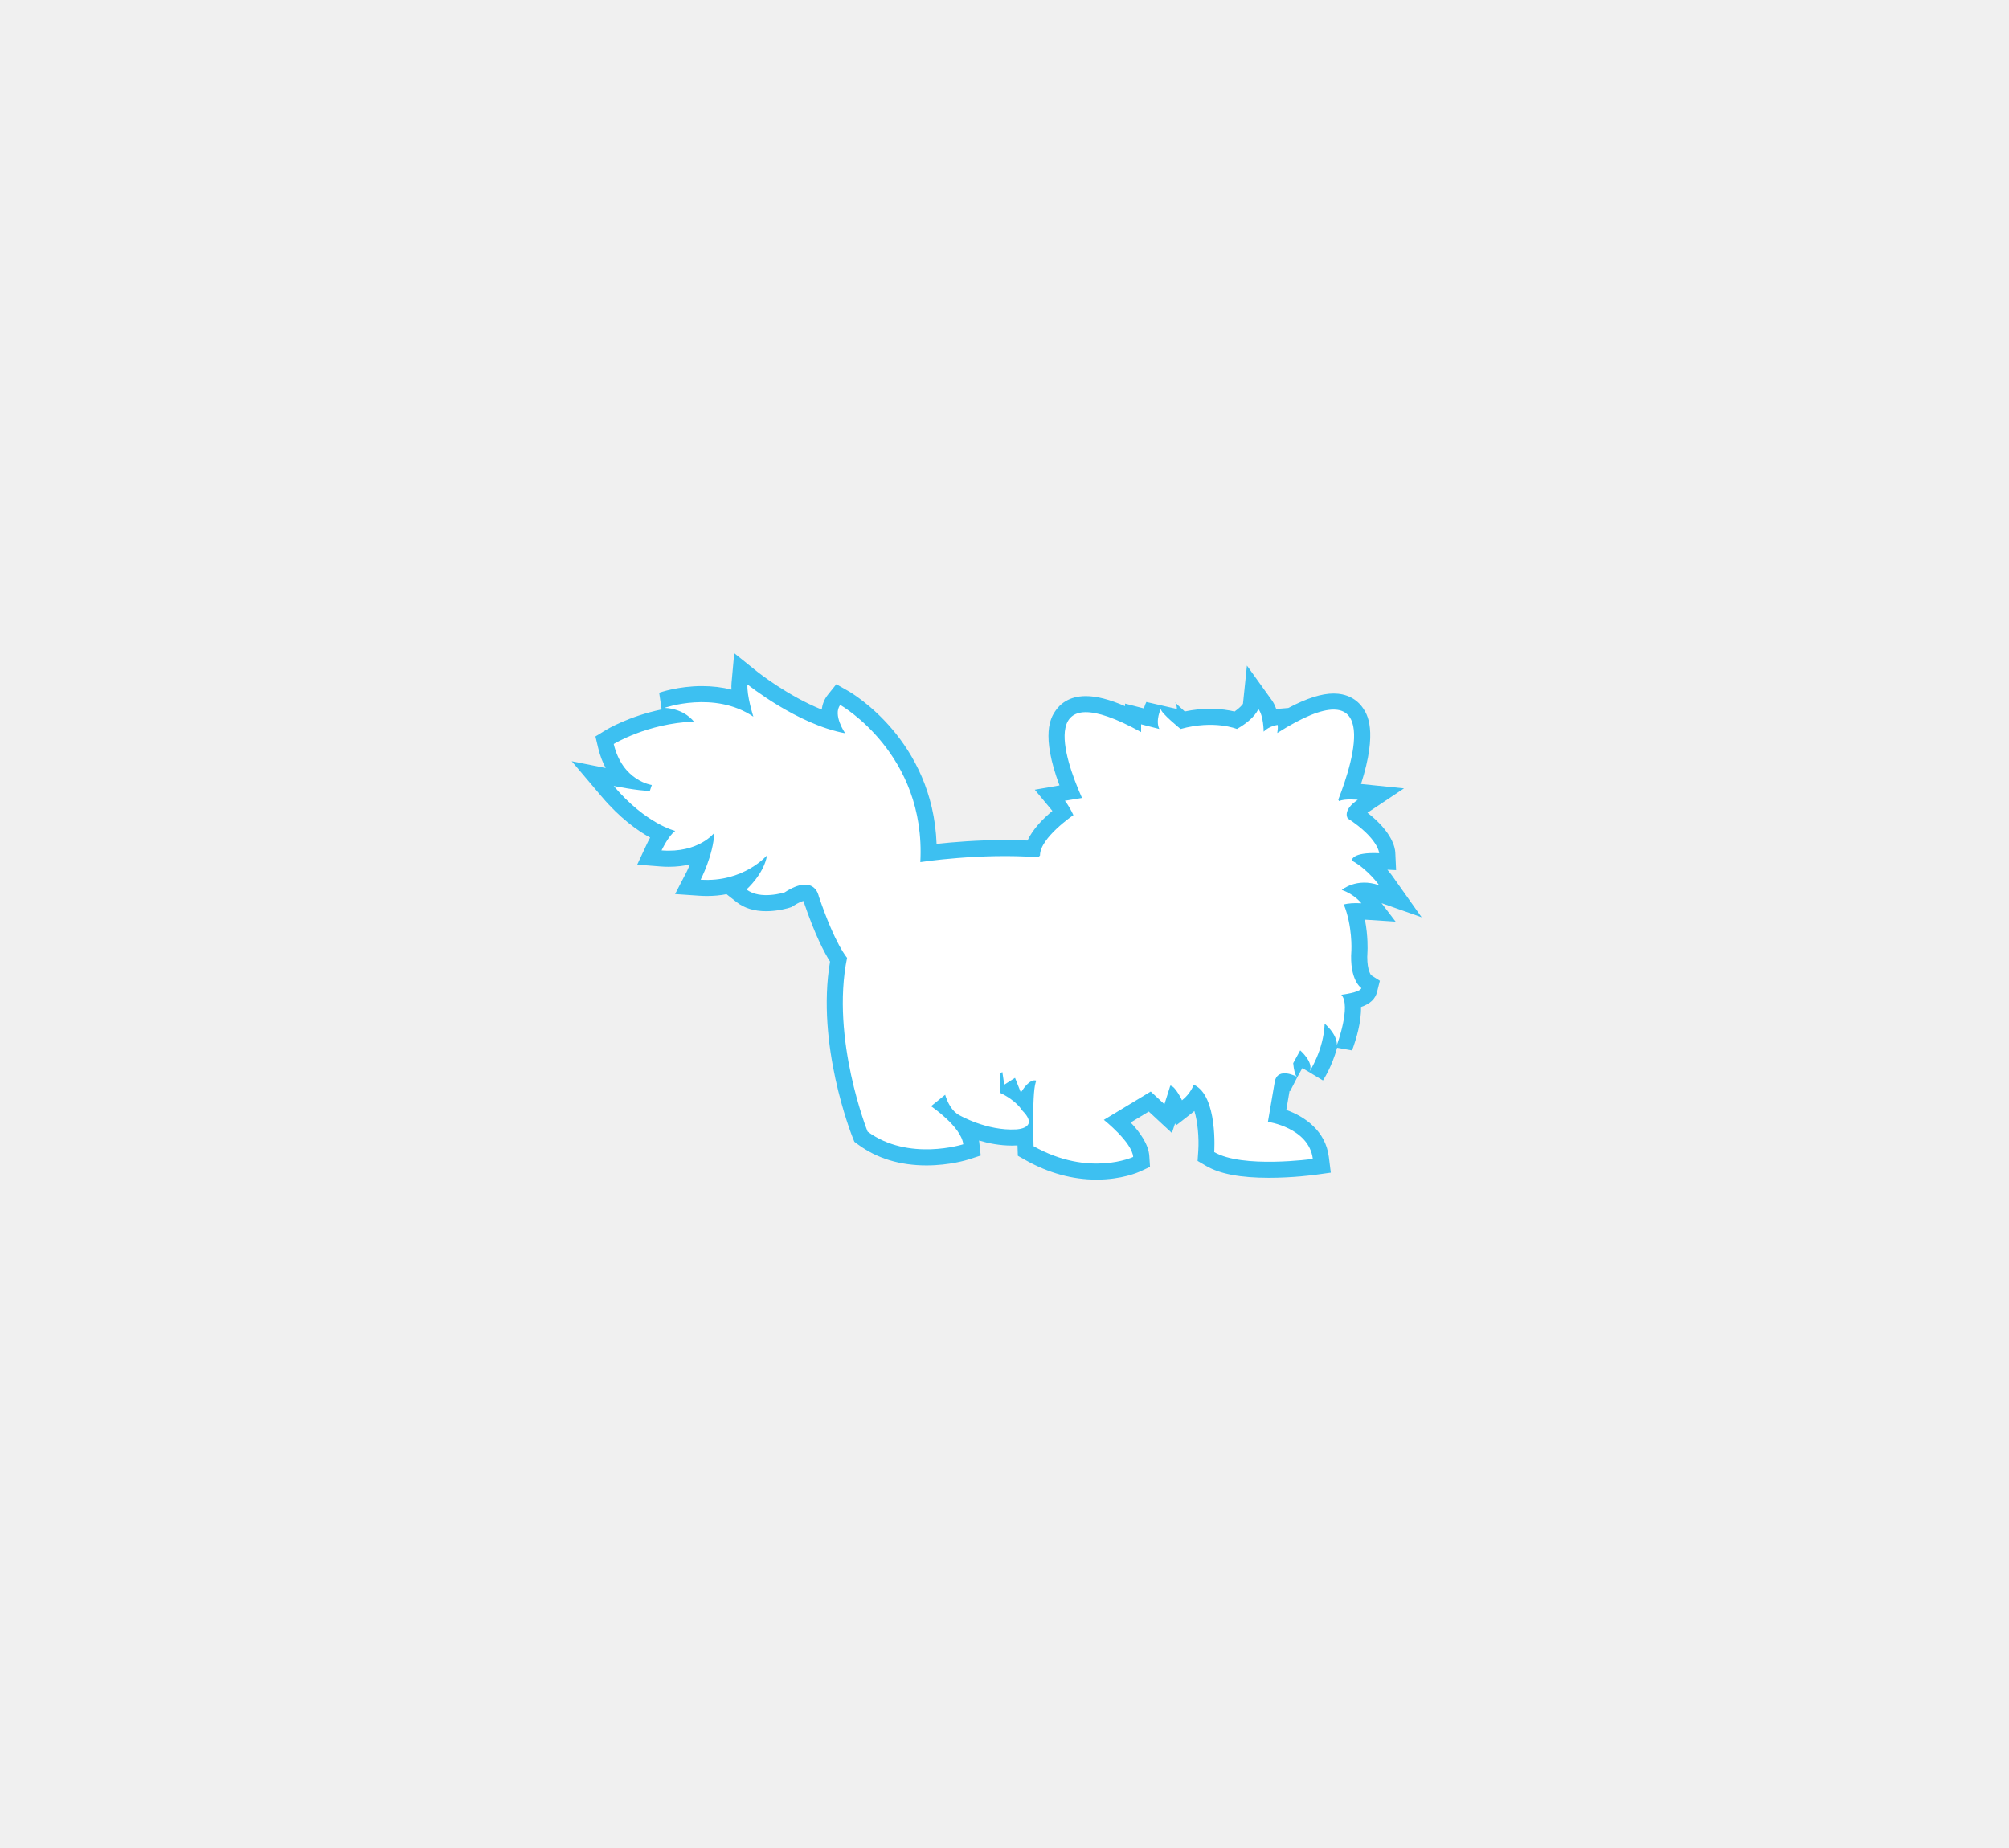
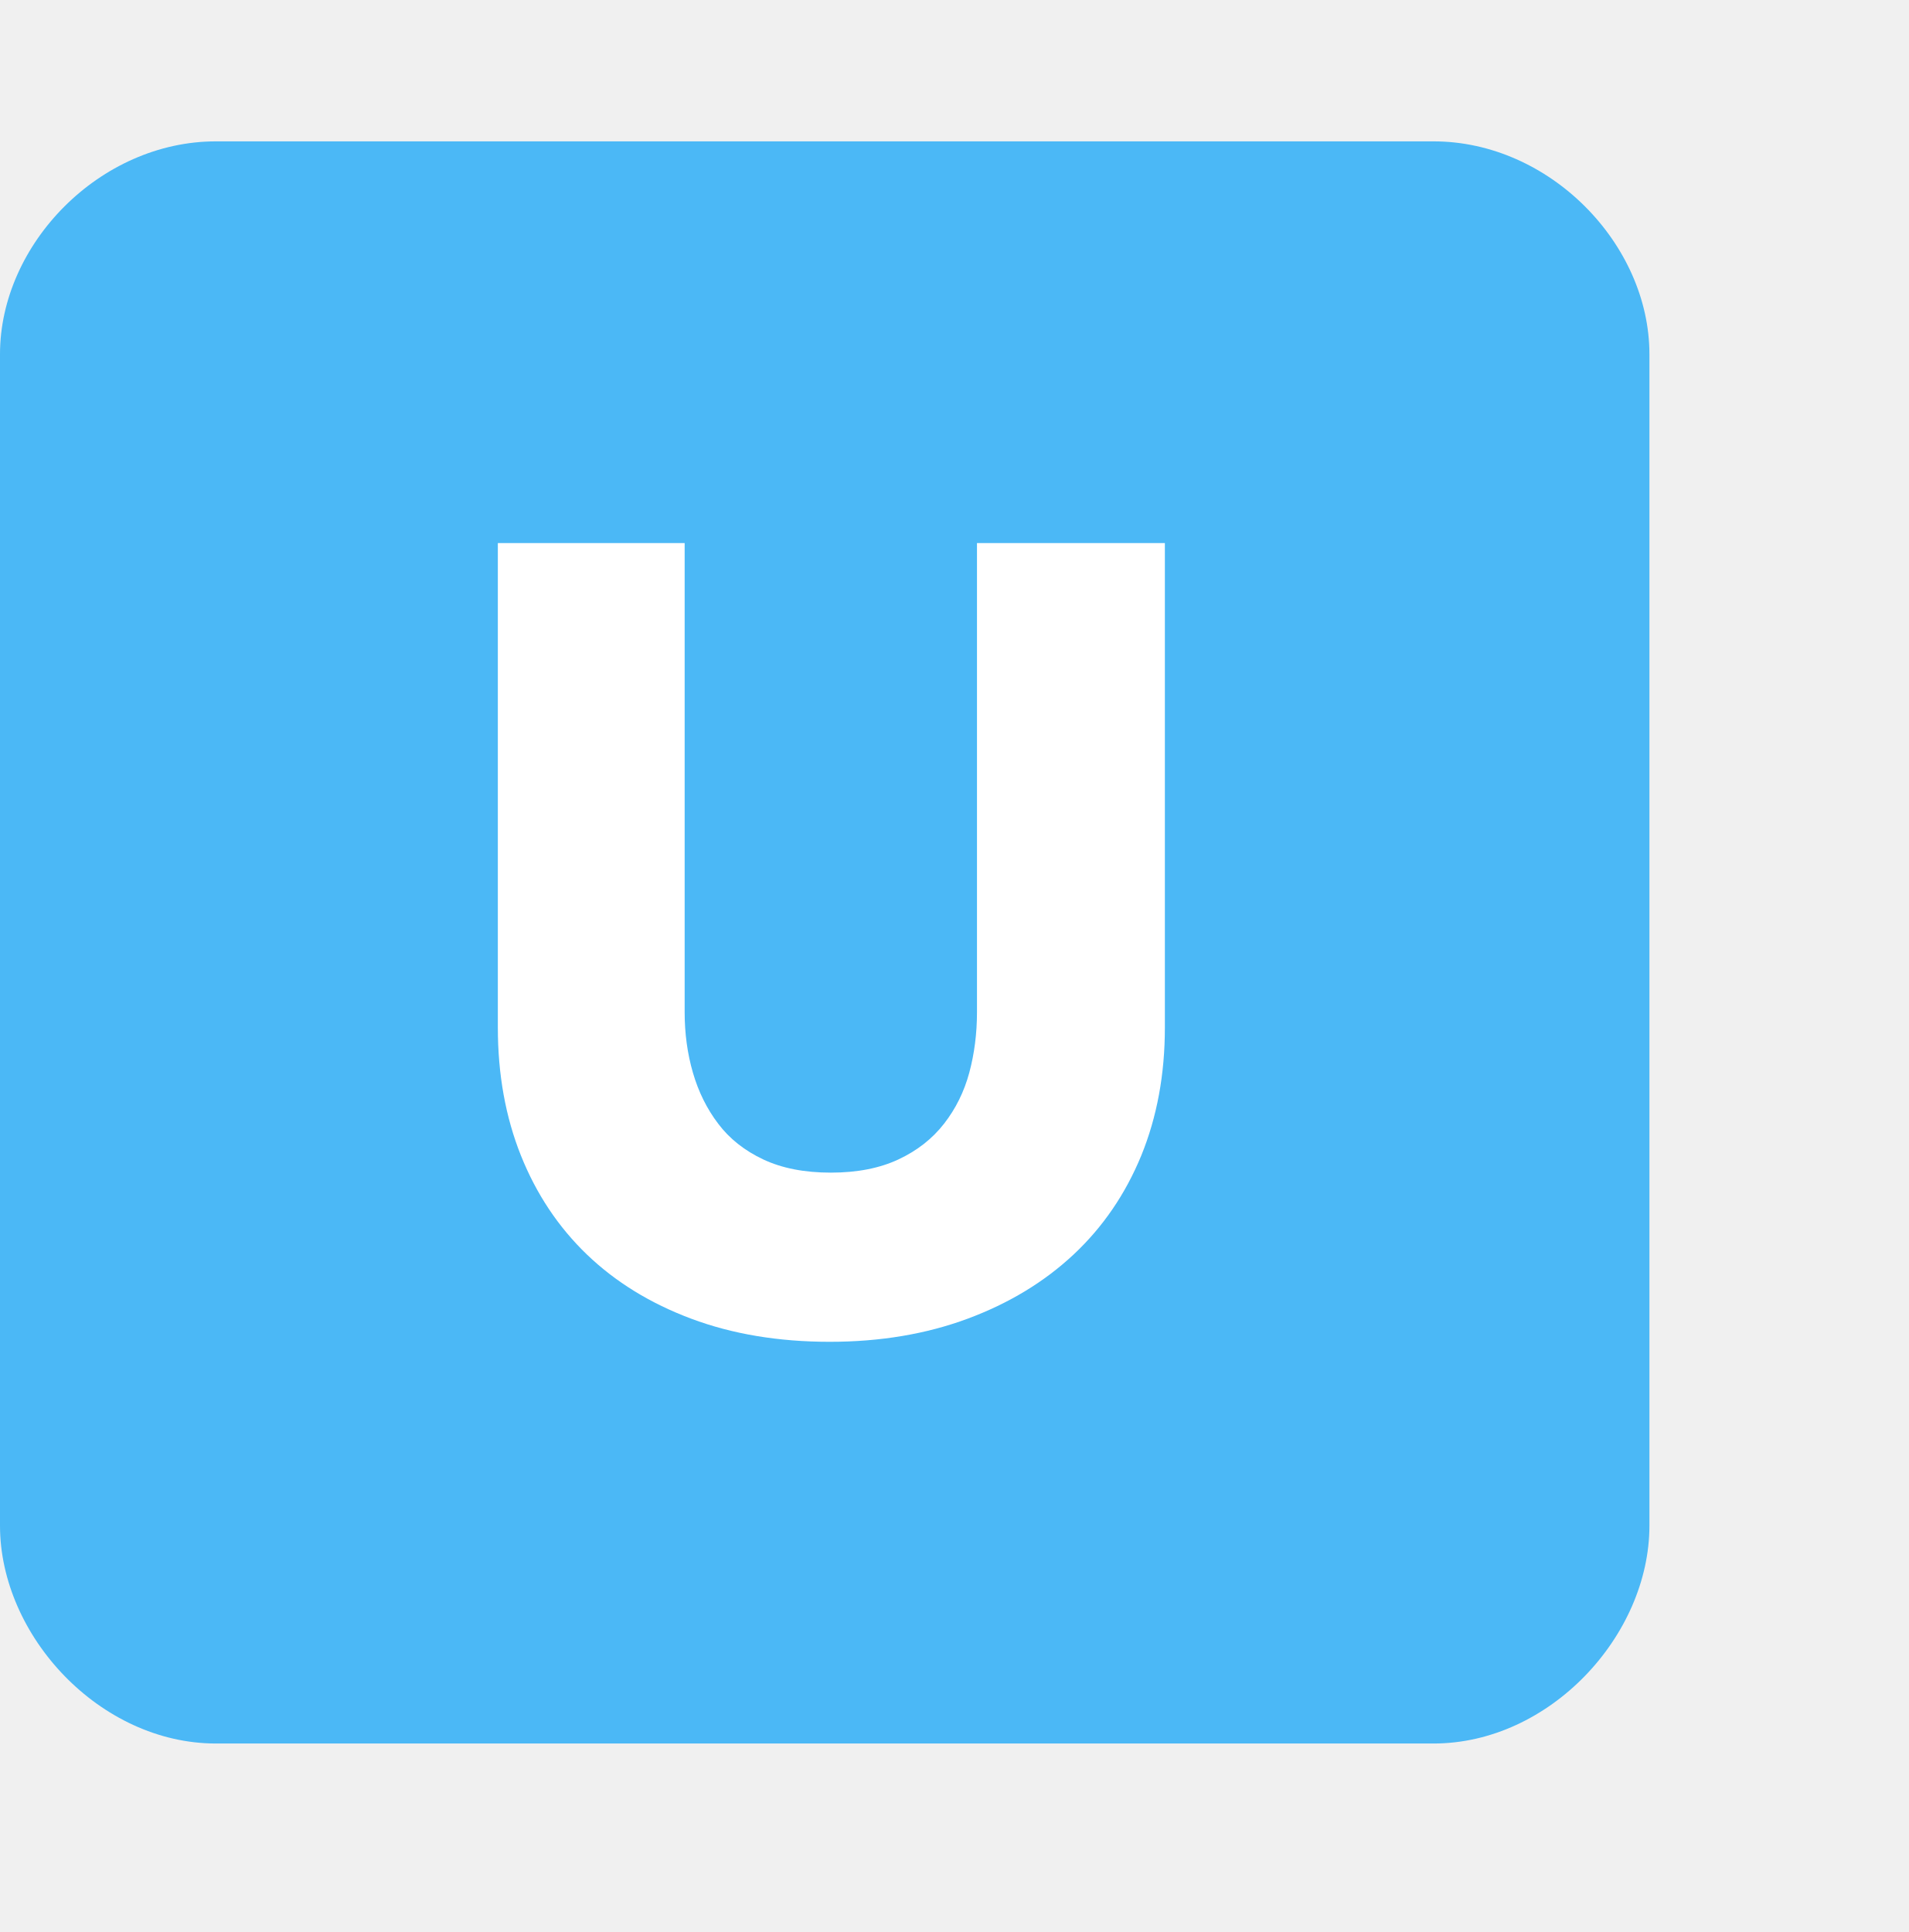
- <svg xmlns="http://www.w3.org/2000/svg" version="1.1" x="0px" y="0px" width="250px" height="230px" viewBox="0 0 250 230" enable-background="new 0 0 250 230" xml:space="preserve">
-   <g id="Layer_1" display="none">
-     <g display="inline">
-       <path fill="#DDAB86" d="M135.876,101.991c0,0-12.026-22.215,8.534-9.386L135.876,101.991z" />
-       <path fill="#FFEEE1" d="M136.28,99.077c-1.639-3.563-2.74-7.382-2.045-8.55c0.045-0.074,0.15-0.249,0.76-0.249    c1.02,0,3.009,0.5,6.824,2.707L136.28,99.077z" />
-       <path fill="#DDAB86" d="M165.615,101.706c0,0,10.712-22.88-9.065-8.874L165.615,101.706z" />
-       <path fill="#FFEEE1" d="M165.044,98.82c1.428-3.654,2.303-7.531,1.541-8.654c-0.048-0.073-0.164-0.241-0.772-0.206    c-1.018,0.059-2.975,0.674-6.655,3.1L165.044,98.82z" />
-       <path fill="#E8BC9B" d="M117.209,134.124c0,0,0.208,3.635,2.18,4.676c0,0,3.428,1.973,7.062,1.764c0,0,3.012-0.104,0.727-2.389    c0,0-0.66-1.189-2.77-2.182c0,0,0.277-3.115-0.552-4.258L117.209,134.124z" />
-       <path fill="#F3D0B0" d="M76.372,92.597c0,0,4.132-2.552,9.964-2.794c0,0-1.094-1.58-3.646-1.702c0,0,6.197-2.187,11.058,1.094    c0,0-0.851-2.673-0.729-4.011c0,0,6.198,4.983,12.151,6.076c0,0-1.581-2.309-0.607-3.524c0,0,10.692,6.076,9.963,19.562    c0,0,10.936-1.7,19.198,0l18.712,4.012l8.383,17.496c0,0-0.121,4.859,0.609,5.225c0,0-2.432-1.336-2.796,0.607l-0.85,4.982    c0,0,5.102,0.727,5.588,4.617c0,0-8.749,1.215-12.271-0.852c0,0,0.485-7.045-2.553-8.383c0,0-0.364,1.092-1.457,1.943    c0,0-0.852-1.822-1.459-1.822c0,0-0.365,1.215-0.729,2.307l-1.701-1.578l-5.833,3.523c0,0,3.524,2.795,3.645,4.617    c0,0-5.467,2.553-12.392-1.336c0,0-0.243-7.41,0.362-8.141c0,0-0.729-0.486-1.942,1.459l-0.729-1.824l-1.337,0.852l-0.242-1.58    l-2.431,1.58c0,0-1.215-0.486-0.729-1.945l-5.71,4.619c0,0,3.766,2.551,4.01,4.738c0,0-6.804,2.188-11.908-1.58    c0,0-4.617-11.543-2.551-21.628c0,0-1.458-1.58-3.523-7.655c0,0-0.487-2.916-4.252-0.486c0,0-3.038,0.973-4.739-0.365    c0,0,2.188-1.943,2.551-4.252c0,0-2.915,3.402-8.262,3.037c0,0,1.579-3.037,1.701-5.832c0,0-1.944,2.552-6.562,2.187    c0,0,0.851-1.822,1.701-2.43c0,0-3.646-0.851-7.655-5.589c0,0,3.038,0.608,4.496,0.608l0.244-0.73    C81.112,97.7,77.465,97.213,76.372,92.597z" />
-       <path fill="#E8BB9B" d="M131.056,104.976c0,0-5.676,3.185-4.709,14.402l-1.938,2.215c0,0,1.938,2.354,4.154,2.078    c0,0-0.553,3.598,0.97,5.537c0,0,1.522-2.215,2.632-1.662c0,0-0.693,2.078,2.215,4.432c0,0,0.553-2.215,1.523-2.354    c0,0,0.692,2.076,2.77,3.184c0,0,0.692-3.184,2.354-2.354c0,0,0.658,2.533,2.632,3.602c0,0,1.246-2.215,2.077-2.633    c0,0-0.015,1.924,1.938,3.186c0,0,1.661-2.076,1.938-2.908c0,0,1.939,2.631,1.661,3.877c0,0,3.048-1.938,4.432-3.736    c0,0,1.107,1.521,1.107,2.49c0,0,1.524-1.523,2.355-3.184c0,0,1.396,1.471,1.044,2.465c0,0,0.756-1.357,1.587-2.881    c0,0,1.759,1.523,1.157,2.631c0,0,1.751-2.631,1.889-5.955c0,0,1.524,1.248,1.524,2.631c0,0,1.8-4.844,0.553-6.23    c0,0,2.354-0.277,2.493-0.83c0,0-1.524-0.969-1.246-4.709c0,0,0.276-5.124-2.354-8.031l-20.515-0.458L131.056,104.976z" />
-       <path fill="#F3D0B0" d="M153.923,90.727c0,0-2.8-1.162-7.011,0c0,0-2.466-1.994-2.466-2.493c0,0-0.748,1.414-0.248,2.493    l-2.329-0.581v1.496c0,0-0.748-0.582-1.746-0.166c0,0,0.5,0.997,0,1.746c0,0-3.573,2.493-5.401,6.067l-2.244,0.374    c0,0,0.498,0.54,1.08,1.787c0,0-4.138,2.812-4.146,4.981c0,0,3.462-0.806,3.557,0.722c0,0-2.135,0.365-3.557,2.941    c0,0,4.146-0.332,4.562,0.832c0,0-2.079,0.248-2.327,1.744c0,0,2.244-0.414,3.492,0.333c0,0-1.83,1-1.664,1.995    c0,0,4.738-0.58,5.57,0l5.154,2.41c0,0,7.065,4.904,12.135-0.332l6.316-2.078c0,0,2.827,0.003,4.655,0.167    c0,0-0.415-1.663-1.247-2.078c0,0,0.812-0.831,3.357-0.667c0,0-0.86-1.129-2.442-1.662c0,0,1.828-1.578,4.655-0.581    c0,0-1.414-1.994-3.407-3.074c0,0-0.086-1.081,3.407-0.915c0,0-0.084-1.828-3.906-4.323c0,0-0.749-0.997,1.246-2.326    c0,0-1.663-0.167-2.328,0.165c0,0-2.576-4.737-6.067-6.732c0,0-0.416-0.582,0.332-1.33c0,0-1.328-0.499-2.077,0.167    c0,0,0.25-0.915,0.167-1.58c0,0-0.997,0.083-1.746,0.832c0,0,0-1.997-0.665-2.827C156.583,88.234,156.249,89.397,153.923,90.727z" />
-       <path fill="#FFEDDF" d="M134.839,109.295c0,0,3.545,0.591,7.325-1.3c3.781-1.891,8.354-0.473,8.354-0.473s3.52-1.299,8.363,0.945    c1.59,0.736,3.841,1.18,6.971,0.678c0,0,0.119,1.391-2.953,2.395c0,0,2.025,0.049,2.718,0.709c0,0-0.532,0.886-3.132,1.477    c0,0,1.414,1.125,2.955,0.827c0,0-1.833,4.313-7.621,4.076c0,0-5.917-0.177-6.768-5.198h-1.03c0,0-1.83,5.098-7.62,5.207    c0,0-5.314-0.113-7.311-3.796c0,0,2.645-0.407,3.116-1.116c0,0-1.66,0.521-3.072-1.299c0,0,0.532-0.828,2.481-1.006    C137.616,111.421,134.976,111.081,134.839,109.295z" />
-       <path fill="#DEAB81" d="M151.838,115.218c0,0.822-0.669,1.49-1.491,1.49c-0.824,0-1.492-0.668-1.492-1.49    c0-0.824,0.841-7.695,1.664-7.695C151.344,107.522,151.838,114.394,151.838,115.218z" />
-       <circle fill="#F89992" cx="150.52" cy="107.435" r="1.447" />
-       <path fill="#E9BA9A" d="M138.562,102.916c0,0,2.109,0.485,3.543-0.887c0.99-0.946,3.9-1.359,5.377,1.042    c0,0,1.444,3.567-2.186,4.363c0,0-2.481,0.502-4.254-0.738c0,0-0.503-0.851-2.836-0.473c0,0,0.769-1.079,1.891-1.248    C140.097,104.976,138.562,103.742,138.562,102.916z" />
-       <circle fill="#DE8B37" cx="144.492" cy="104.537" r="2.544" />
-       <ellipse fill="#454441" cx="144.367" cy="104.52" rx="0.822" ry="1.757" />
-       <circle fill="#FFFFFF" cx="145.065" cy="103.591" r="0.57" />
-       <path fill="#E9BA9A" d="M162.357,102.916c0,0-2.11,0.485-3.544-0.887c-0.989-0.946-3.899-1.359-5.377,1.042    c0,0-1.444,3.567,2.186,4.363c0,0,2.482,0.502,4.254-0.738c0,0,0.505-0.851,2.836-0.473c0,0-0.768-1.079-1.891-1.248    C160.821,104.976,162.357,103.742,162.357,102.916z" />
-       <circle fill="#DE8B37" cx="156.427" cy="104.537" r="2.545" />
-       <ellipse fill="#454441" cx="156.551" cy="104.52" rx="0.822" ry="1.757" />
-       <circle fill="#FFFFFF" cx="157.249" cy="103.467" r="0.57" />
-     </g>
+ <svg xmlns="http://www.w3.org/2000/svg" version="1.1" id="Layer_1" x="0px" y="0px" width="40.5px" height="41px" viewBox="0 0 40.5 41" enable-background="new 0 0 40.5 41" xml:space="preserve">
+   <path fill="#4BB8F6" d="M35,32.376C35,34.716,32.879,37,30.419,37H4.582C2.121,37,0,34.716,0,32.376V7.517C0,5.176,2.121,3,4.582,3  h25.837C32.879,3,35,5.176,35,7.517V32.376z" />
+   <g>
+     <path fill="#FFFFFF" d="M24.217,24.523c-0.335,0.815-0.813,1.516-1.435,2.099c-0.622,0.582-1.372,1.037-2.25,1.363   s-1.854,0.49-2.926,0.49c-1.088,0-2.067-0.164-2.938-0.49s-1.609-0.781-2.215-1.363c-0.606-0.583-1.072-1.283-1.399-2.099   c-0.326-0.816-0.49-1.722-0.49-2.717V11.525h3.964v9.956c0,0.451,0.058,0.879,0.175,1.282c0.117,0.404,0.295,0.766,0.537,1.084   c0.24,0.319,0.559,0.571,0.956,0.758s0.875,0.28,1.434,0.28s1.037-0.094,1.434-0.28s0.719-0.438,0.968-0.758   c0.248-0.318,0.427-0.68,0.536-1.084c0.108-0.403,0.163-0.831,0.163-1.282v-9.956h3.987v10.282   C24.718,22.802,24.55,23.707,24.217,24.523z" />
  </g>
-   <g id="Layer_2">
-     <path fill="#3DC0F1" d="M136.461,146.815c-2.999,0-5.966-0.812-8.819-2.414l-0.982-0.552c0,0-0.041-1.237-0.042-1.292   c-0.032,0.002-0.064,0.004-0.097,0.005c-0.175,0.011-0.396,0.017-0.615,0.017c-1.477,0-2.888-0.279-4.081-0.632   c0.014,0.082,0.026,0.164,0.035,0.246l0.181,1.625l-1.557,0.501c-0.092,0.029-2.295,0.728-5.186,0.728   c-3.315,0-6.183-0.876-8.522-2.603l-0.458-0.338l-0.211-0.528c-0.192-0.48-4.565-11.586-2.817-21.9   c-0.7-1.091-1.874-3.305-3.294-7.482l-0.021-0.062c-0.223,0.057-0.627,0.209-1.253,0.613l-0.223,0.144l-0.252,0.081   c-0.14,0.044-1.407,0.437-2.899,0.437c-1.489,0-2.729-0.381-3.686-1.134l-1.253-0.986c-0.748,0.143-1.556,0.226-2.423,0.226   c-0.304,0-0.616-0.01-0.934-0.032l-3.047-0.208l1.409-2.71c0.004-0.009,0.199-0.389,0.446-0.982   c-0.774,0.183-1.653,0.296-2.642,0.296c-0.335,0-0.685-0.013-1.047-0.042l-2.875-0.227l1.221-2.613   c0.074-0.158,0.206-0.428,0.384-0.752c-1.616-0.892-3.788-2.452-6.053-5.128l-3.704-4.377l4.225,0.844   c-0.383-0.712-0.709-1.547-0.94-2.523l-0.333-1.404l1.228-0.758c0.145-0.089,2.864-1.743,7.009-2.603l-0.305-2.078   c0.096-0.034,2.379-0.828,5.33-0.828c1.293,0,2.517,0.147,3.665,0.439c-0.017-0.29-0.016-0.567,0.007-0.822l0.336-3.71l2.908,2.331   c0.046,0.037,3.762,2.991,7.989,4.688c0.063-0.625,0.282-1.251,0.742-1.826l1.066-1.332l1.483,0.843   c0.453,0.257,10.524,6.134,10.995,19.028c2.004-0.22,5.106-0.481,8.524-0.481c0.957,0,1.89,0.021,2.79,0.062   c0.672-1.453,1.992-2.764,3.097-3.684l-2.192-2.639l3.075-0.534c-2.385-6.387-1.034-8.468-0.558-9.203   c0.566-0.873,1.693-1.913,3.845-1.913c1.328,0,2.938,0.412,4.874,1.251v-0.318l2.337,0.6c0.12-0.395,0.25-0.682,0.309-0.803   l3.801,0.87c0-0.531-0.228-0.855-0.229-0.858c0.136,0.189,0.636,0.669,1.209,1.17c1.067-0.223,2.131-0.335,3.176-0.335   c1.285,0,2.317,0.172,3.024,0.342c0.649-0.454,0.938-0.808,1.044-0.959l0.494-4.76l2.98,4.151c0.292,0.365,0.507,0.801,0.665,1.254   c0.007,0,1.506-0.126,1.506-0.126c2.275-1.208,4.133-1.799,5.637-1.799c1.558,0,2.854,0.642,3.649,1.808   c0.497,0.729,1.897,2.784-0.241,9.449l5.349,0.546l-4.548,3.032c3.092,2.407,3.438,4.357,3.465,4.949l0.101,2.194l-1.086-0.052   c0.347,0.405,0.562,0.701,0.619,0.782l3.643,5.138l-4.989-1.76l1.753,2.3l-3.819-0.246c0.407,2.099,0.325,3.82,0.319,3.92   c-0.152,2.051,0.328,2.834,0.454,3l1.086,0.69l-0.352,1.4c-0.216,0.861-0.851,1.467-1.994,1.866   c0.045,1.877-0.594,3.999-1.116,5.404l-1.86-0.334c-0.637,2.356-1.701,3.978-1.763,4.07l-2.165-1.305l-0.406-0.224l-0.645,1.168   l-0.875,1.707l-0.065-0.033l-0.402,2.358c2.297,0.818,4.886,2.598,5.292,5.847l0.245,1.958l-1.954,0.271   c-0.11,0.015-2.727,0.373-5.734,0.373c-3.566,0-6.125-0.484-7.823-1.481l-1.068-0.627l0.085-1.235   c0.11-1.669-0.077-3.65-0.483-4.975c-0.096,0.085-0.196,0.168-0.302,0.25l-1.979,1.543l-0.12-0.259l-0.4,1.202l-2.874-2.666   l-2.253,1.36c1.133,1.196,2.221,2.705,2.316,4.157l0.09,1.365l-1.239,0.579C141.638,145.908,139.604,146.815,136.461,146.815z" />
-     <path fill="#FFFFFF" d="M168.221,107.104c0,0-0.086-1.081,3.407-0.915c0,0-0.084-1.828-3.906-4.323c0,0-0.749-0.997,1.246-2.326   c0,0-1.663-0.167-2.328,0.165c0,0-0.038-0.069-0.103-0.182c1.988-5.069,5.494-16.589-7.59-8.294c0.05-0.306,0.087-0.681,0.047-1   c0,0-0.997,0.083-1.746,0.832c0,0,0-1.997-0.665-2.827c0,0-0.334,1.164-2.66,2.493c0,0-2.8-1.162-7.011,0   c0,0-2.466-1.994-2.466-2.493c0,0-0.683,1.414-0.183,2.493L142,90.146v0.968c-13-7.189-9.66,3.03-7.356,8.199l-2.134,0.35   c0,0,0.482,0.54,1.064,1.787c0,0-4.146,2.812-4.155,4.981c0,0,0.011-0.003,0.028-0.007c-0.073,0.086-0.148,0.174-0.225,0.269   c-7.247-0.551-14.696,0.605-14.696,0.605c0.729-13.486-9.963-19.562-9.963-19.562c-0.973,1.216,0.607,3.524,0.607,3.524   c-5.954-1.093-12.152-6.076-12.152-6.076c-0.121,1.337,0.729,4.011,0.729,4.011c-4.86-3.281-11.058-1.094-11.058-1.094   c2.552,0.122,3.646,1.702,3.646,1.702c-5.832,0.243-9.964,2.794-9.964,2.794c1.093,4.617,4.74,5.103,4.74,5.103l-0.244,0.73   c-1.458,0-4.496-0.608-4.496-0.608c4.01,4.739,7.655,5.589,7.655,5.589c-0.85,0.608-1.701,2.43-1.701,2.43   c4.618,0.365,6.562-2.187,6.562-2.187c-0.122,2.794-1.701,5.832-1.701,5.832c5.347,0.365,8.262-3.037,8.262-3.037   c-0.363,2.309-2.551,4.252-2.551,4.252c1.701,1.338,4.739,0.365,4.739,0.365c3.766-2.43,4.252,0.486,4.252,0.486   c2.065,6.075,3.523,7.655,3.523,7.655c-2.066,10.085,2.551,21.628,2.551,21.628c5.104,3.768,11.908,1.58,11.908,1.58   c-0.244-2.188-4.01-4.738-4.01-4.738l1.756-1.42c0.309,0.989,0.843,2.053,1.771,2.543c0,0,3.428,1.973,7.062,1.764   c0,0,3.012-0.104,0.727-2.389c0,0-0.66-1.189-2.77-2.182c0,0,0.104-1.181-0.008-2.354l0.332-0.216l0.242,1.58l1.337-0.852   l0.729,1.824c1.214-1.945,1.942-1.459,1.942-1.459c-0.605,0.73-0.362,8.141-0.362,8.141c6.925,3.889,12.392,1.336,12.392,1.336   c-0.12-1.822-3.645-4.617-3.645-4.617l5.833-3.523l1.701,1.578c0.363-1.092,0.729-2.307,0.729-2.307   c0.607,0,1.459,1.822,1.459,1.822c1.093-0.852,1.457-1.943,1.457-1.943c3.038,1.338,2.553,8.383,2.553,8.383   c3.521,2.066,12.271,0.852,12.271,0.852c-0.486-3.891-5.588-4.617-5.588-4.617l0.85-4.982c0.364-1.943,2.796-0.607,2.796-0.607   c-0.263-0.132-0.414-0.848-0.502-1.707c0.256-0.465,0.559-1.016,0.873-1.592c0,0,1.759,1.523,1.157,2.631   c0,0,1.751-2.631,1.889-5.955c0,0,1.524,1.248,1.524,2.631c0,0,1.8-4.844,0.553-6.23c0,0,2.354-0.277,2.493-0.83   c0,0-1.524-0.969-1.246-4.709c0,0,0.157-2.996-0.943-5.706c0.516-0.124,1.229-0.204,2.189-0.142c0,0-0.86-1.129-2.442-1.662   c0,0,1.828-1.578,4.655-0.581C171.628,110.178,170.214,108.184,168.221,107.104z" />
-     <g>
- 	</g>
-     <g>
- 	</g>
-     <g>
- 	</g>
-     <g>
- 	</g>
-     <g>
- 	</g>
-     <g>
- 	</g>
-     <g>
- 	</g>
-     <g>
- 	</g>
-     <g>
- 	</g>
-     <g>
- 	</g>
-     <g>
- 	</g>
-     <g>
- 	</g>
-     <g>
- 	</g>
-     <g>
- 	</g>
-     <g>
- 	</g>
-   </g>
+   <g>
+ </g>
+   <g>
+ </g>
+   <g>
+ </g>
+   <g>
+ </g>
+   <g>
+ </g>
+   <g>
+ </g>
+   <g>
+ </g>
+   <g>
+ </g>
+   <g>
+ </g>
+   <g>
+ </g>
+   <g>
+ </g>
+   <g>
+ </g>
+   <g>
+ </g>
+   <g>
+ </g>
+   <g>
+ </g>
</svg>
